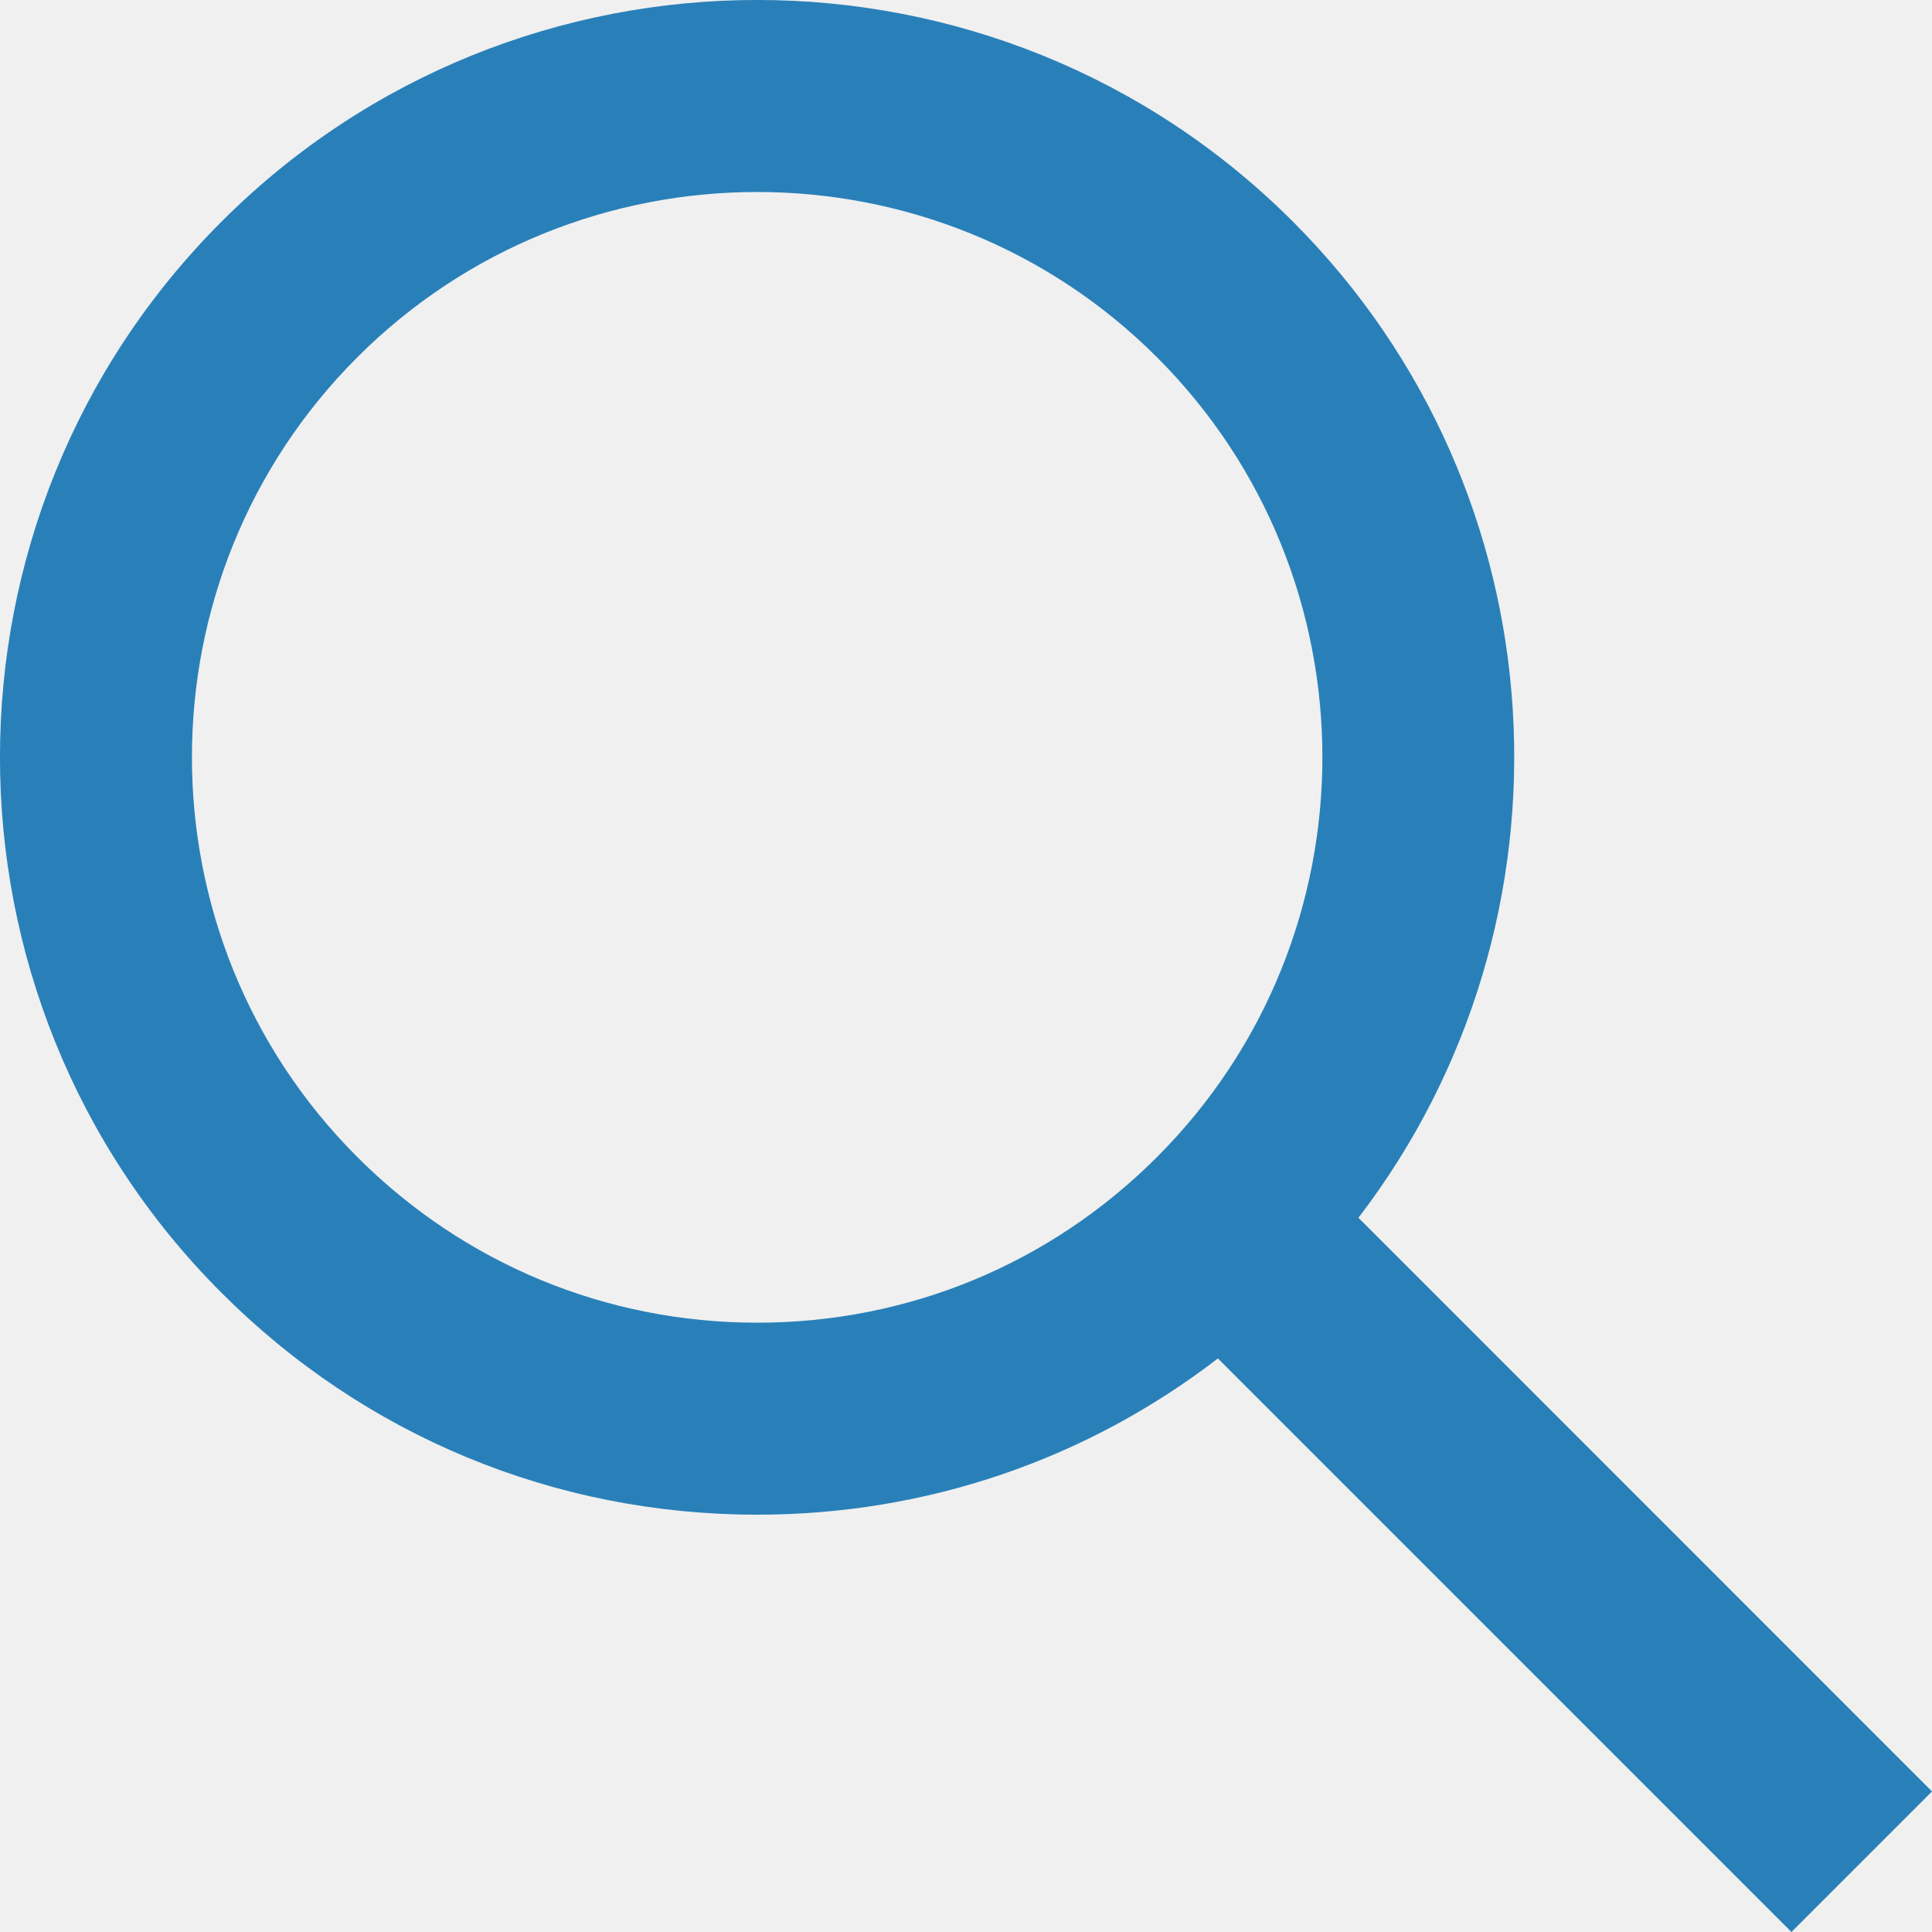
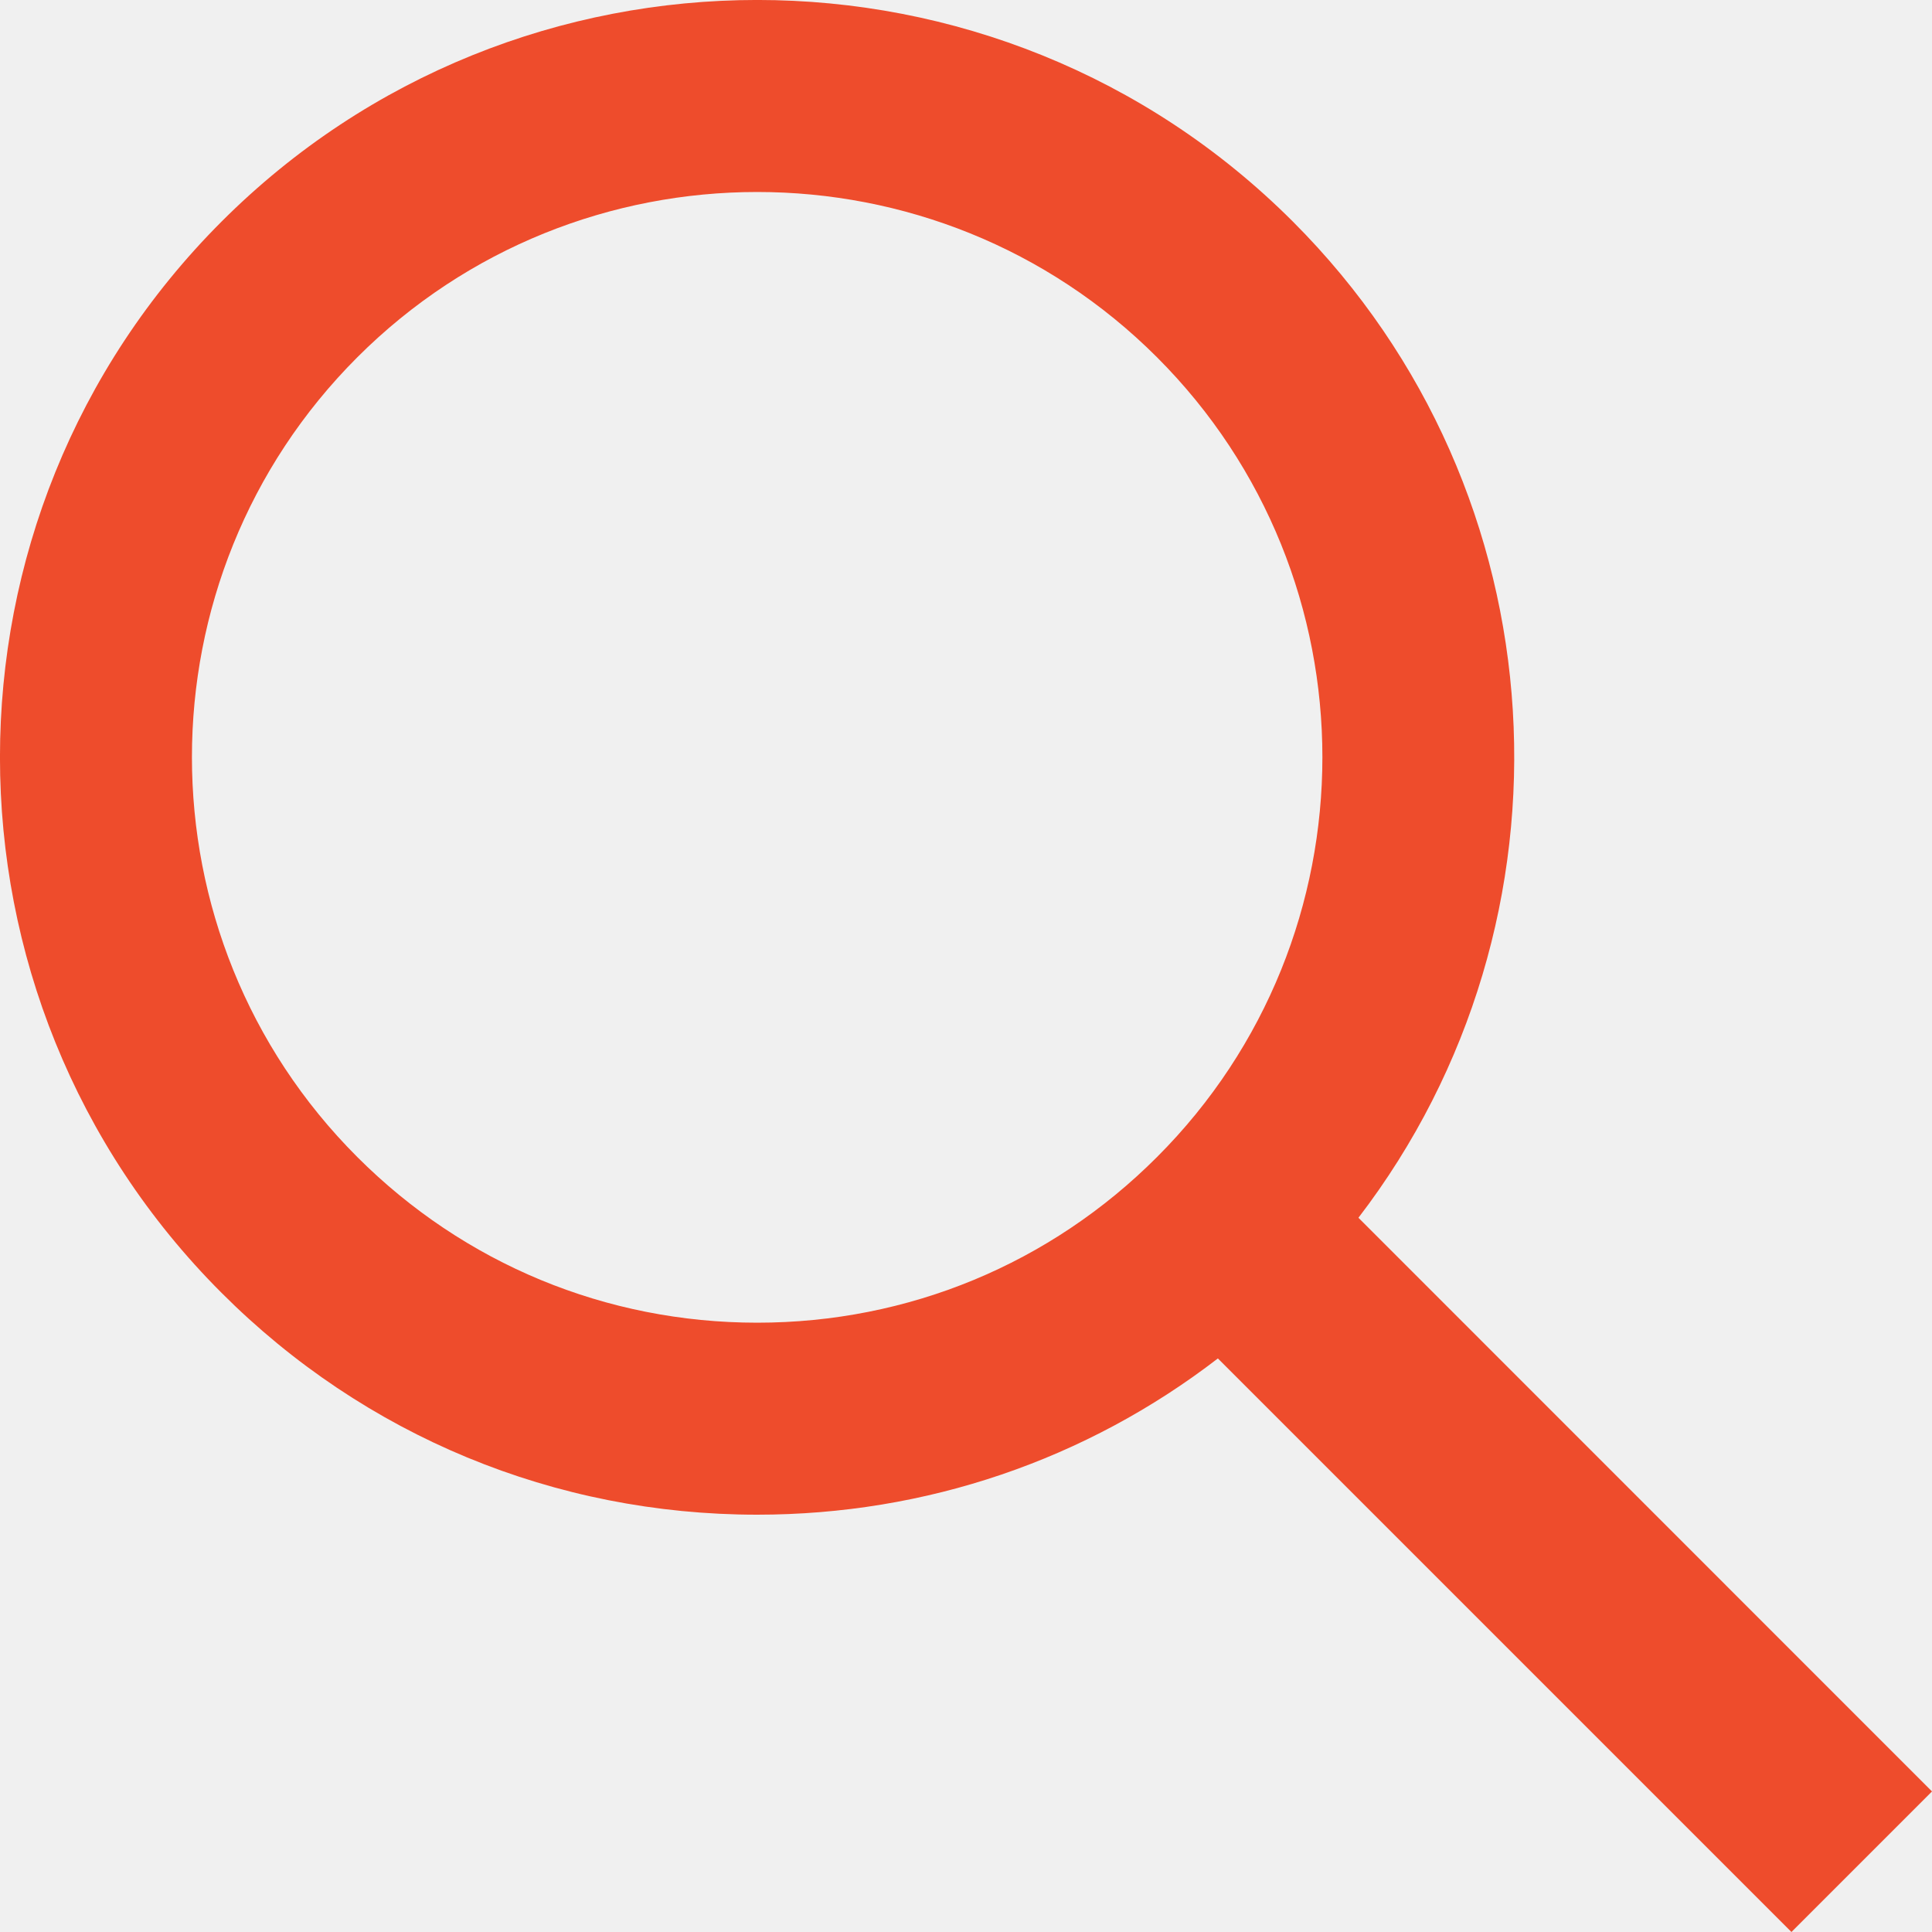
<svg xmlns="http://www.w3.org/2000/svg" xmlns:xlink="http://www.w3.org/1999/xlink" width="16px" height="16px" viewBox="0 0 16 16" version="1.1">
  <defs>
    <polygon id="path-1" points="0 0 16 0 16 16 0 16" />
  </defs>
  <g id="Page-1" stroke="none" stroke-width="1" fill="none" fill-rule="evenodd">
    <g id="Artboard" transform="translate(-63, -93)">
      <g id="ic" transform="translate(63, 93)">
        <mask id="mask-2" fill="white">
          <use xlink:href="#path-1" />
        </mask>
        <g id="Clip-2" />
-         <path d="M2.959,9.582 C1.133,7.756 1.133,4.785 2.959,2.959 C3.872,2.046 5.071,1.59 6.271,1.59 C7.47,1.59 8.669,2.046 9.582,2.959 C11.408,4.785 11.408,7.756 9.582,9.582 C8.698,10.467 7.522,10.954 6.271,10.954 C5.02,10.954 3.844,10.467 2.959,9.582 Z M16,14.836 L11.25,10.085 C13.135,7.627 12.955,4.083 10.707,1.835 C8.261,-0.612 4.281,-0.612 1.835,1.835 C-0.612,4.281 -0.612,8.261 1.835,10.707 C3.019,11.892 4.595,12.544 6.271,12.544 C7.669,12.544 8.996,12.089 10.086,11.25 L14.836,16 L16,14.836 Z" id="Fill-1" fill="#2980b9" mask="url(#mask-2)" />
+         <path d="M2.959,9.582 C1.133,7.756 1.133,4.785 2.959,2.959 C3.872,2.046 5.071,1.59 6.271,1.59 C7.47,1.59 8.669,2.046 9.582,2.959 C11.408,4.785 11.408,7.756 9.582,9.582 C8.698,10.467 7.522,10.954 6.271,10.954 C5.02,10.954 3.844,10.467 2.959,9.582 Z M16,14.836 L11.25,10.085 C13.135,7.627 12.955,4.083 10.707,1.835 C8.261,-0.612 4.281,-0.612 1.835,1.835 C-0.612,4.281 -0.612,8.261 1.835,10.707 C3.019,11.892 4.595,12.544 6.271,12.544 C7.669,12.544 8.996,12.089 10.086,11.25 L14.836,16 L16,14.836 Z" id="Fill-1" fill="#EE4C2C" mask="url(#mask-2)" />
      </g>
    </g>
  </g>
</svg>
